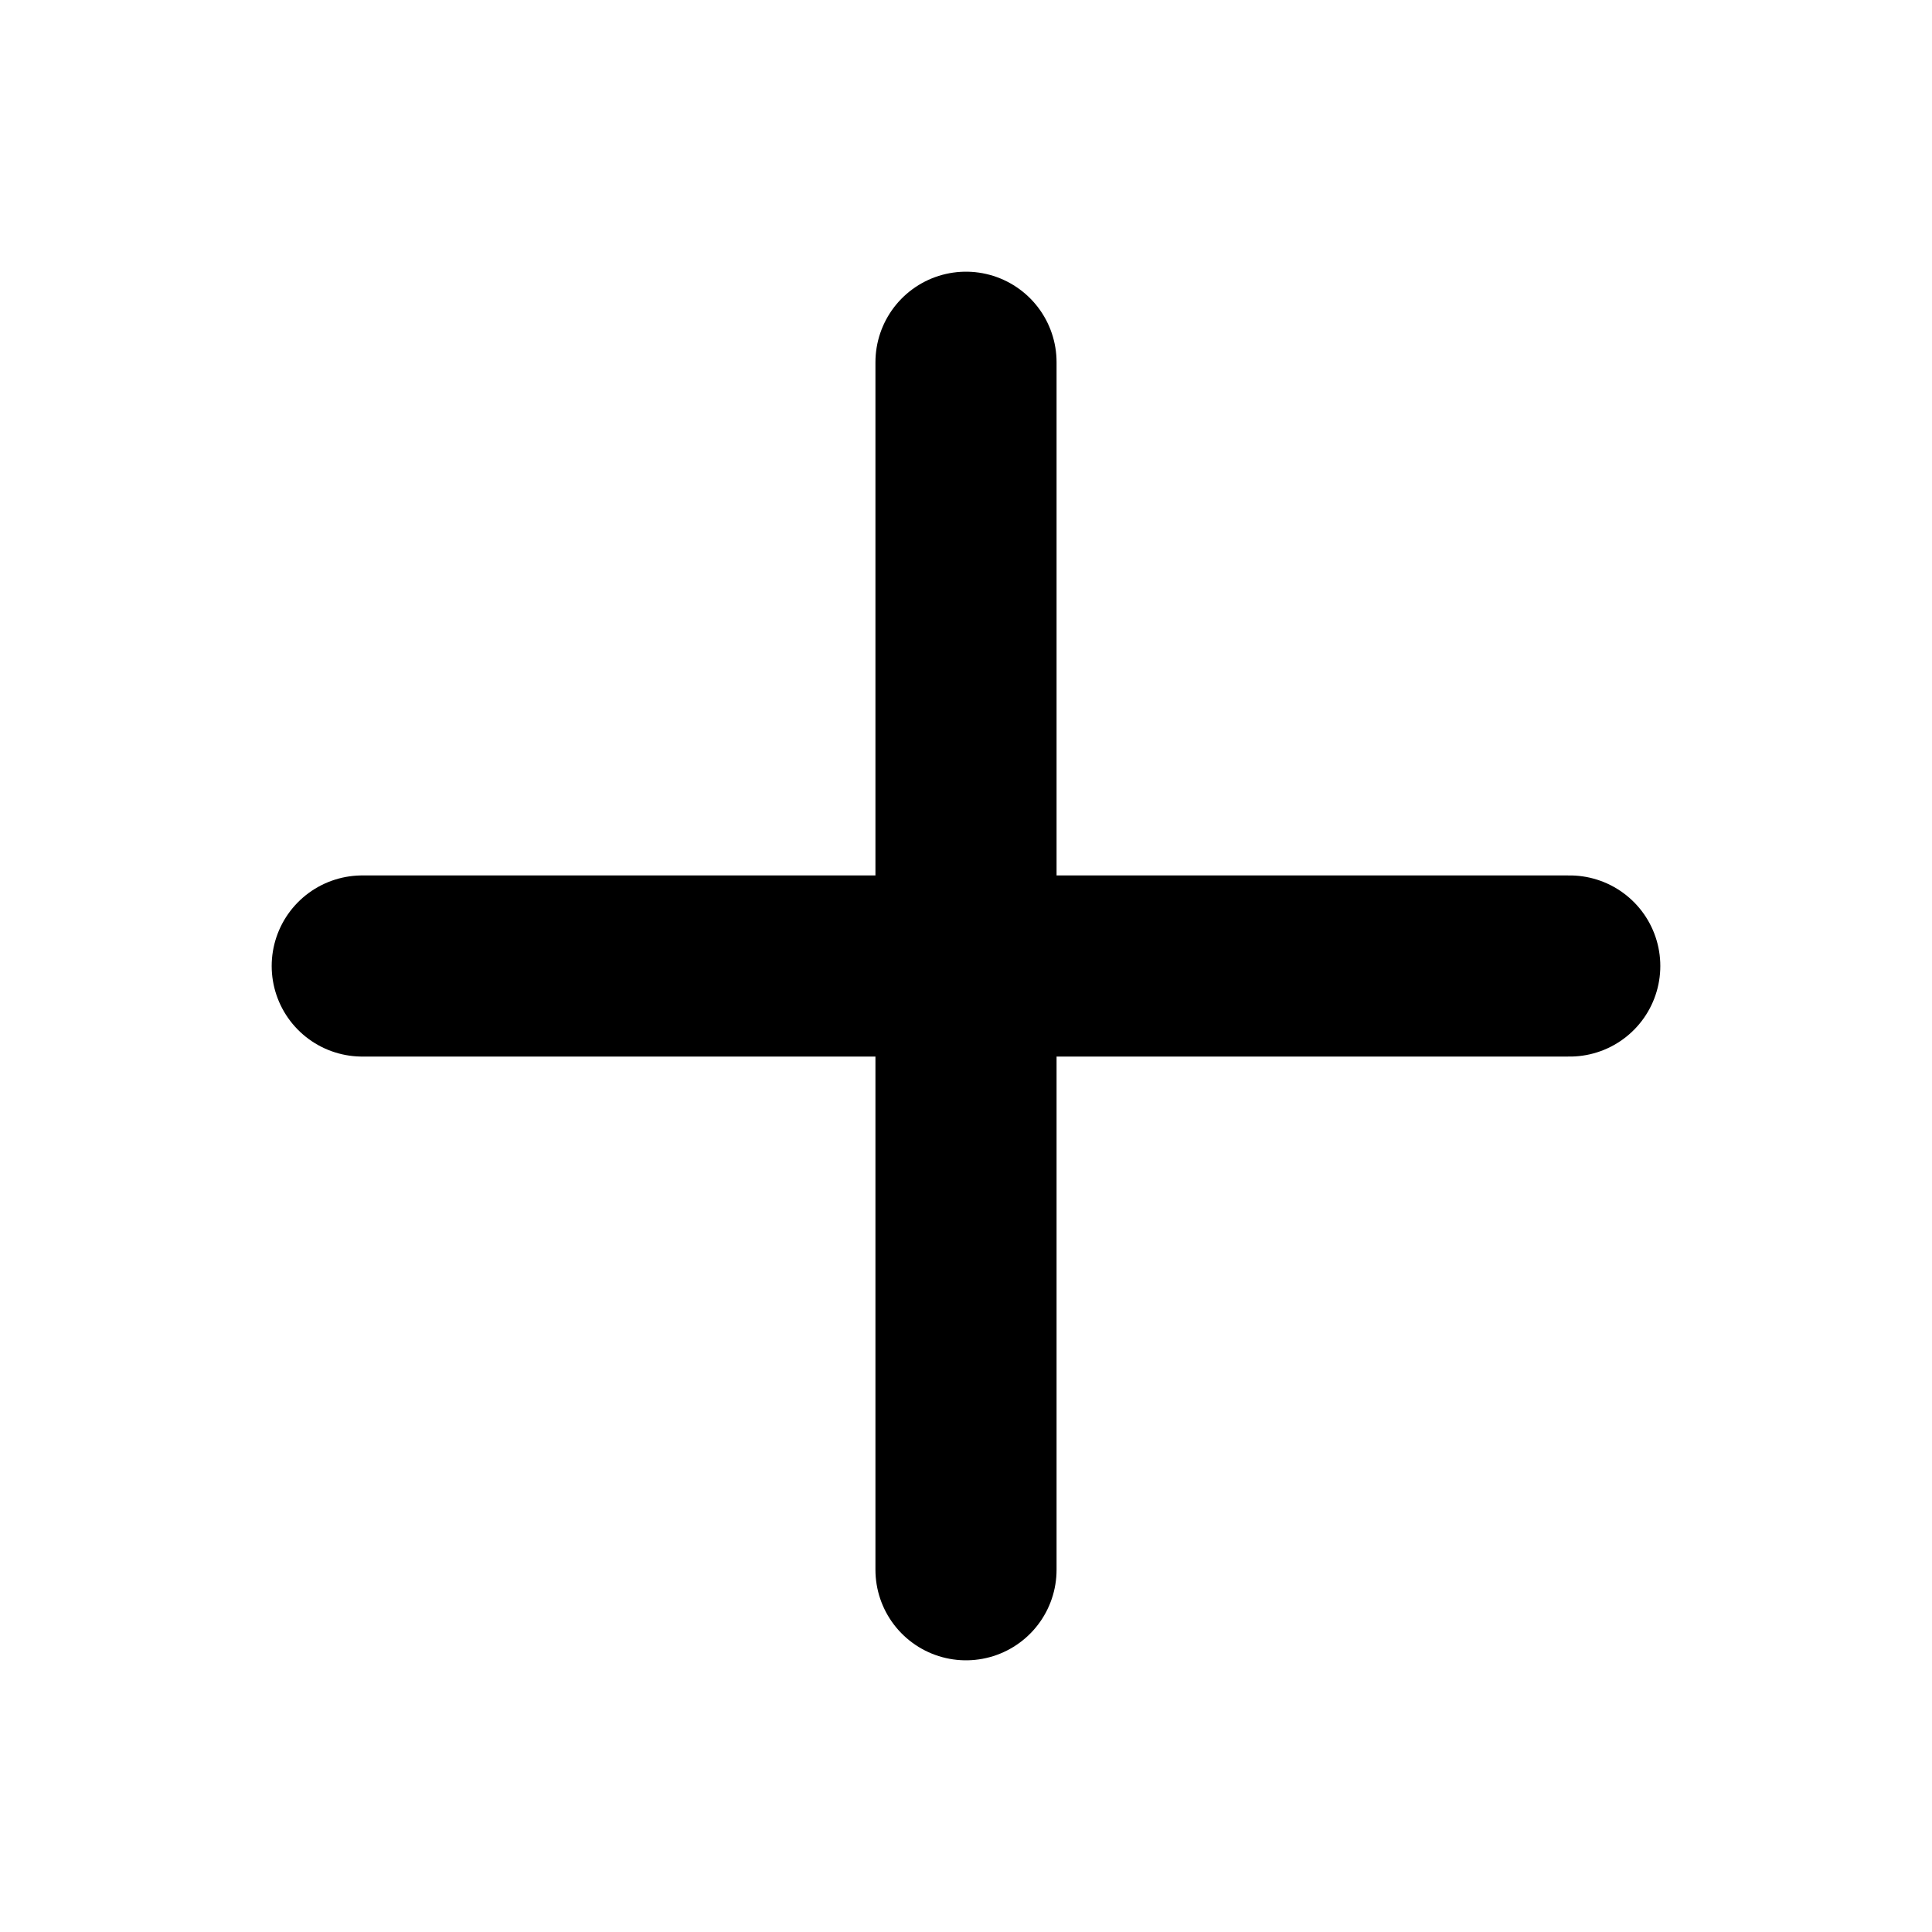
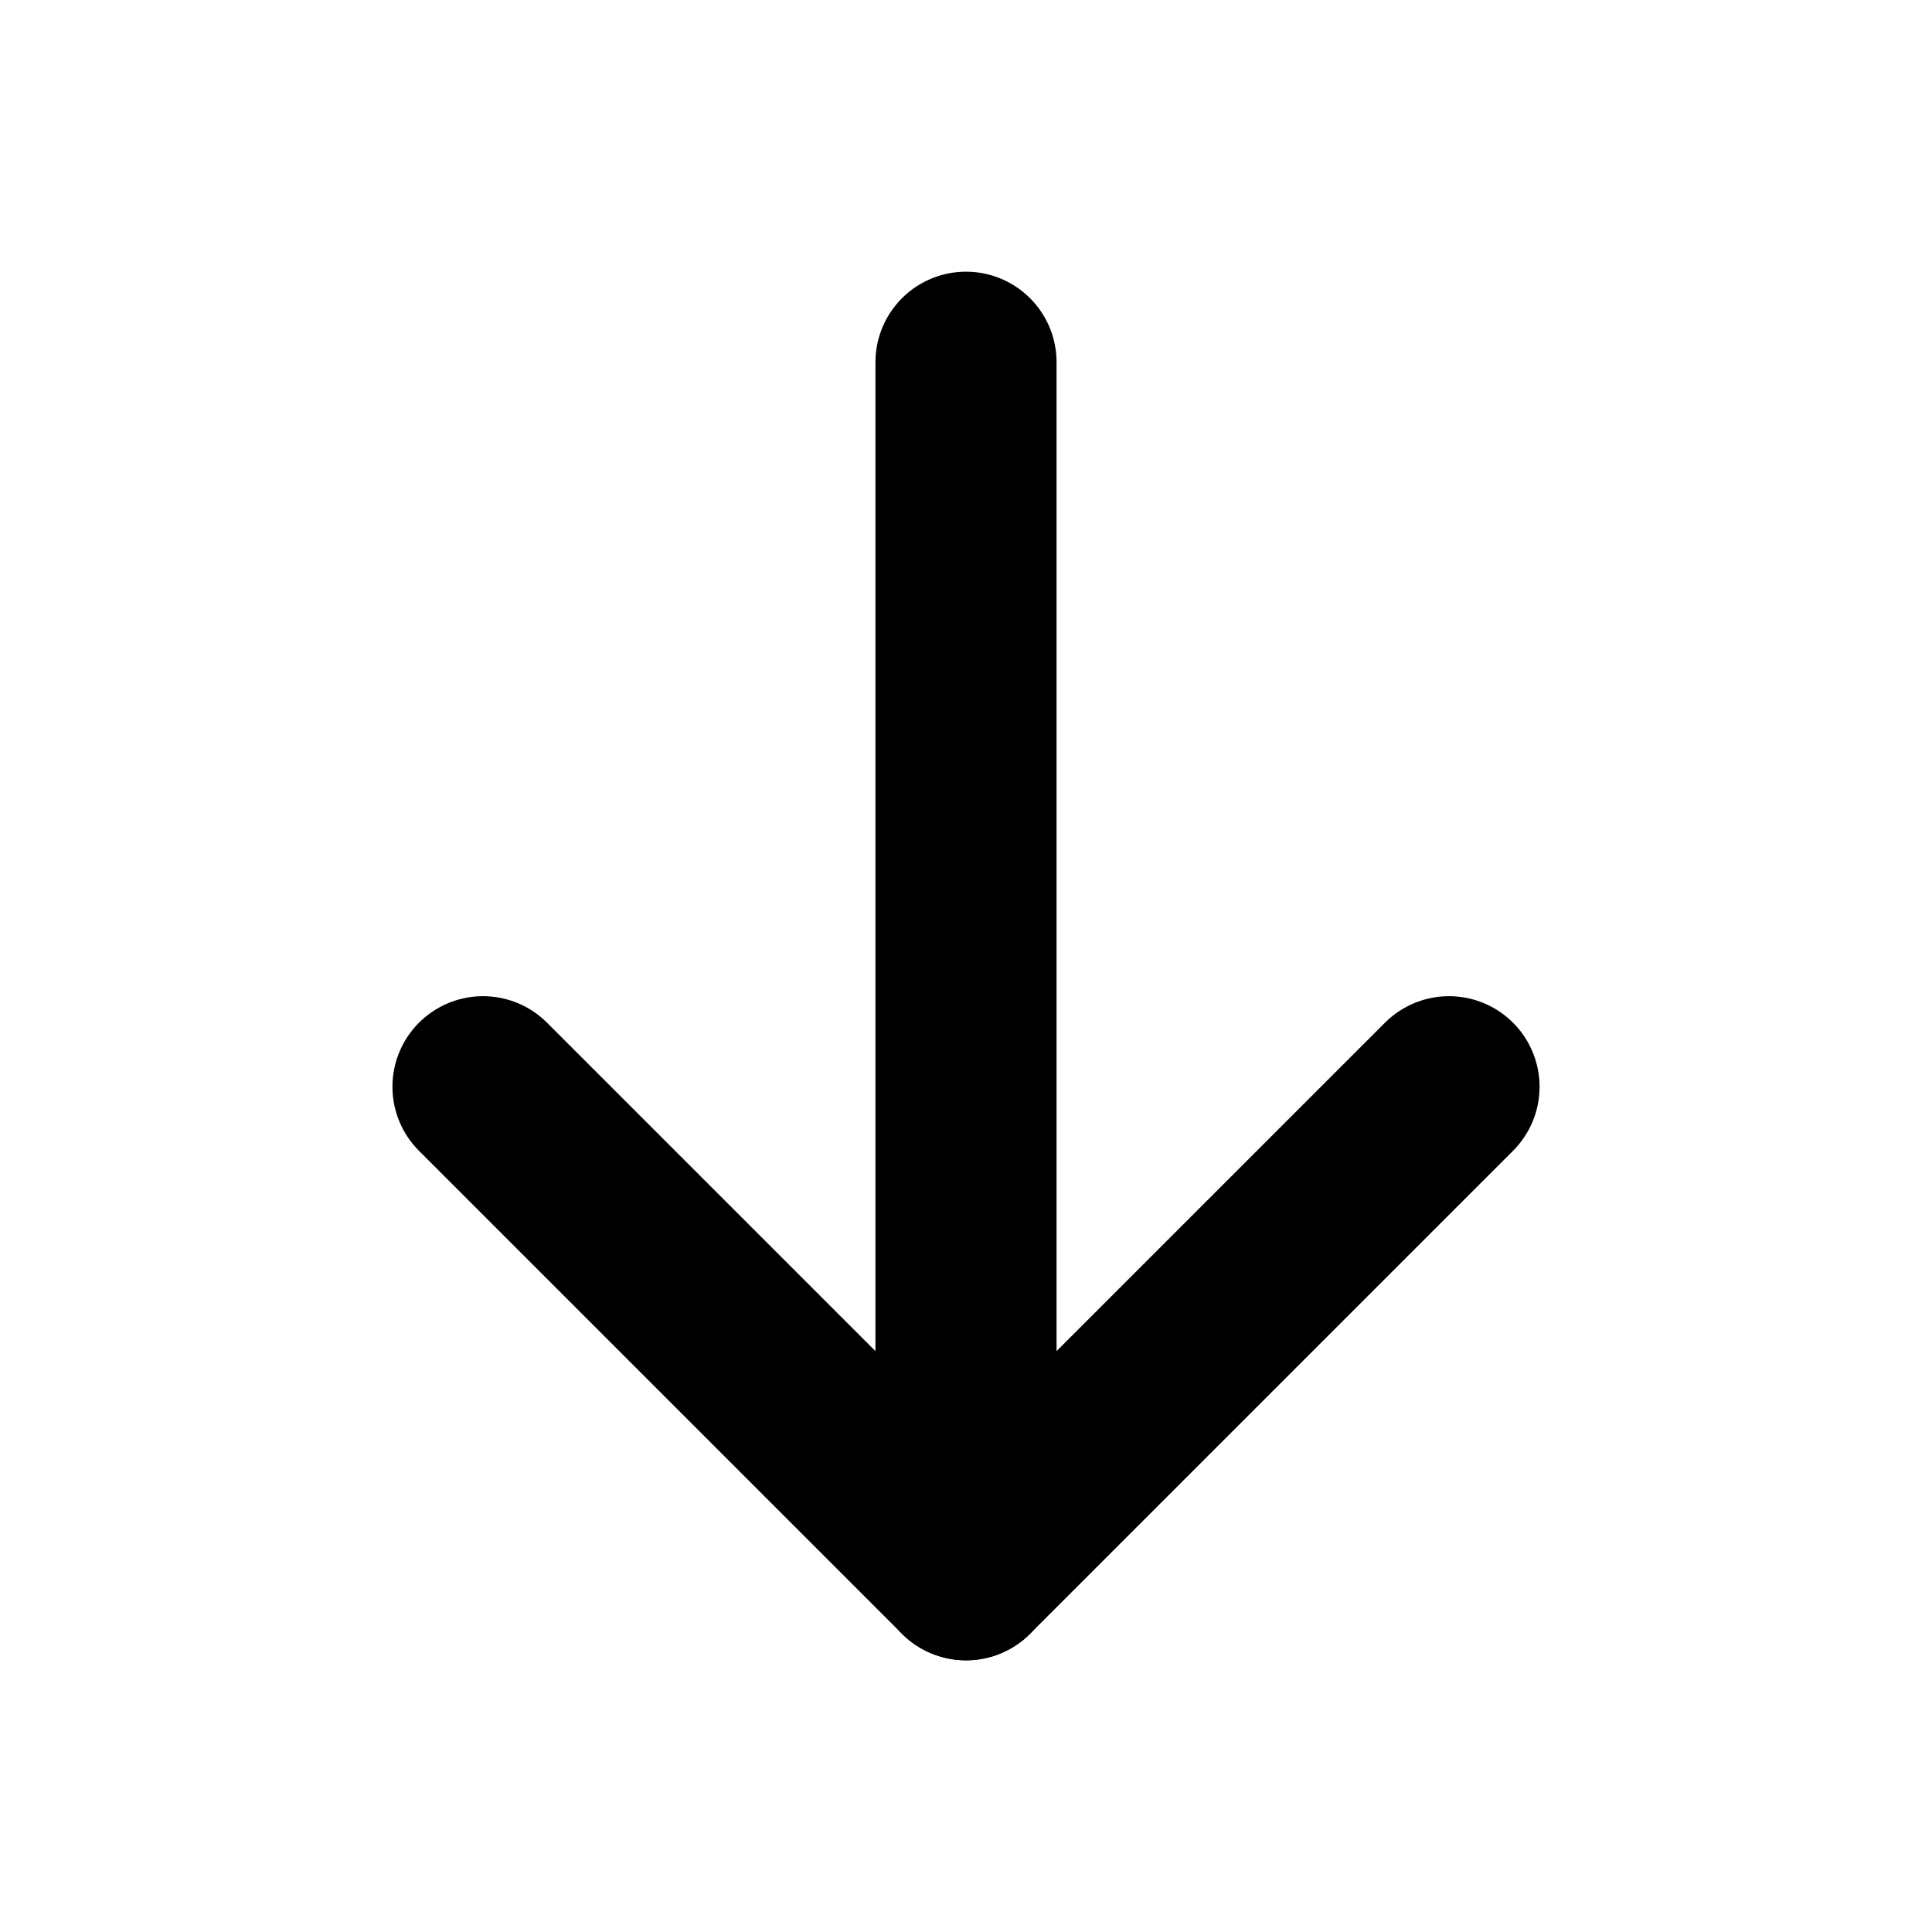
<svg xmlns="http://www.w3.org/2000/svg" viewBox="0 0 16 16">
  <path d="M8 3 L8 13" fill="none" stroke="currentColor" stroke-width="1.5" stroke-linecap="round" stroke-linejoin="round" />
-   <path d="M3 8 L13 8" fill="none" stroke="currentColor" stroke-width="1.5" stroke-linecap="round" stroke-linejoin="round" />
+   <path d="M4 9 L8 13 L12 9" fill="none" stroke="currentColor" stroke-width="1.5" stroke-linecap="round" stroke-linejoin="round" />
</svg>
